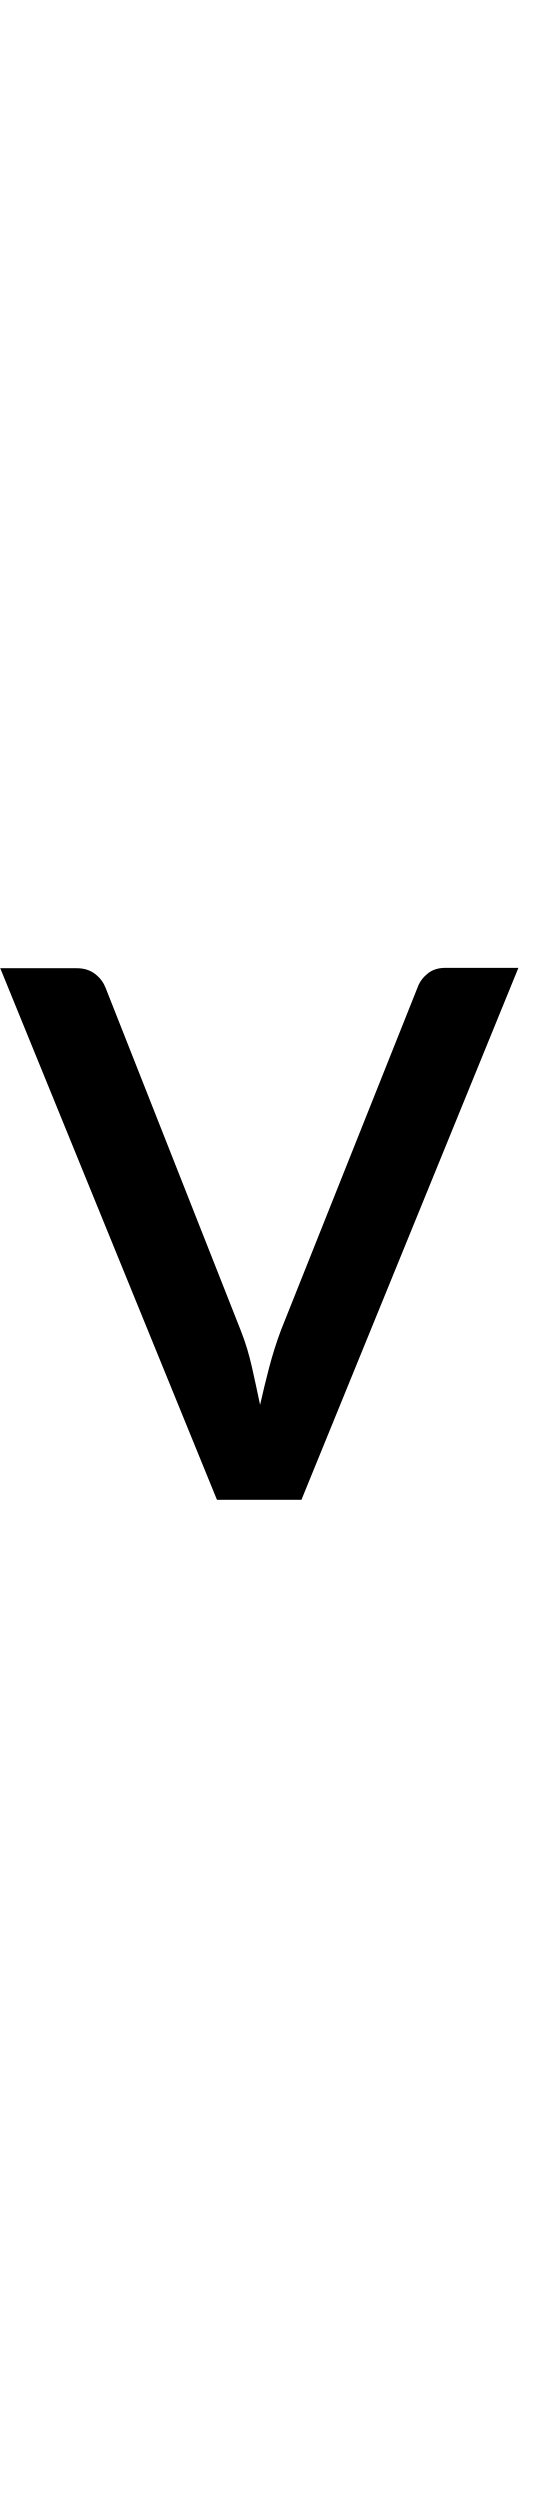
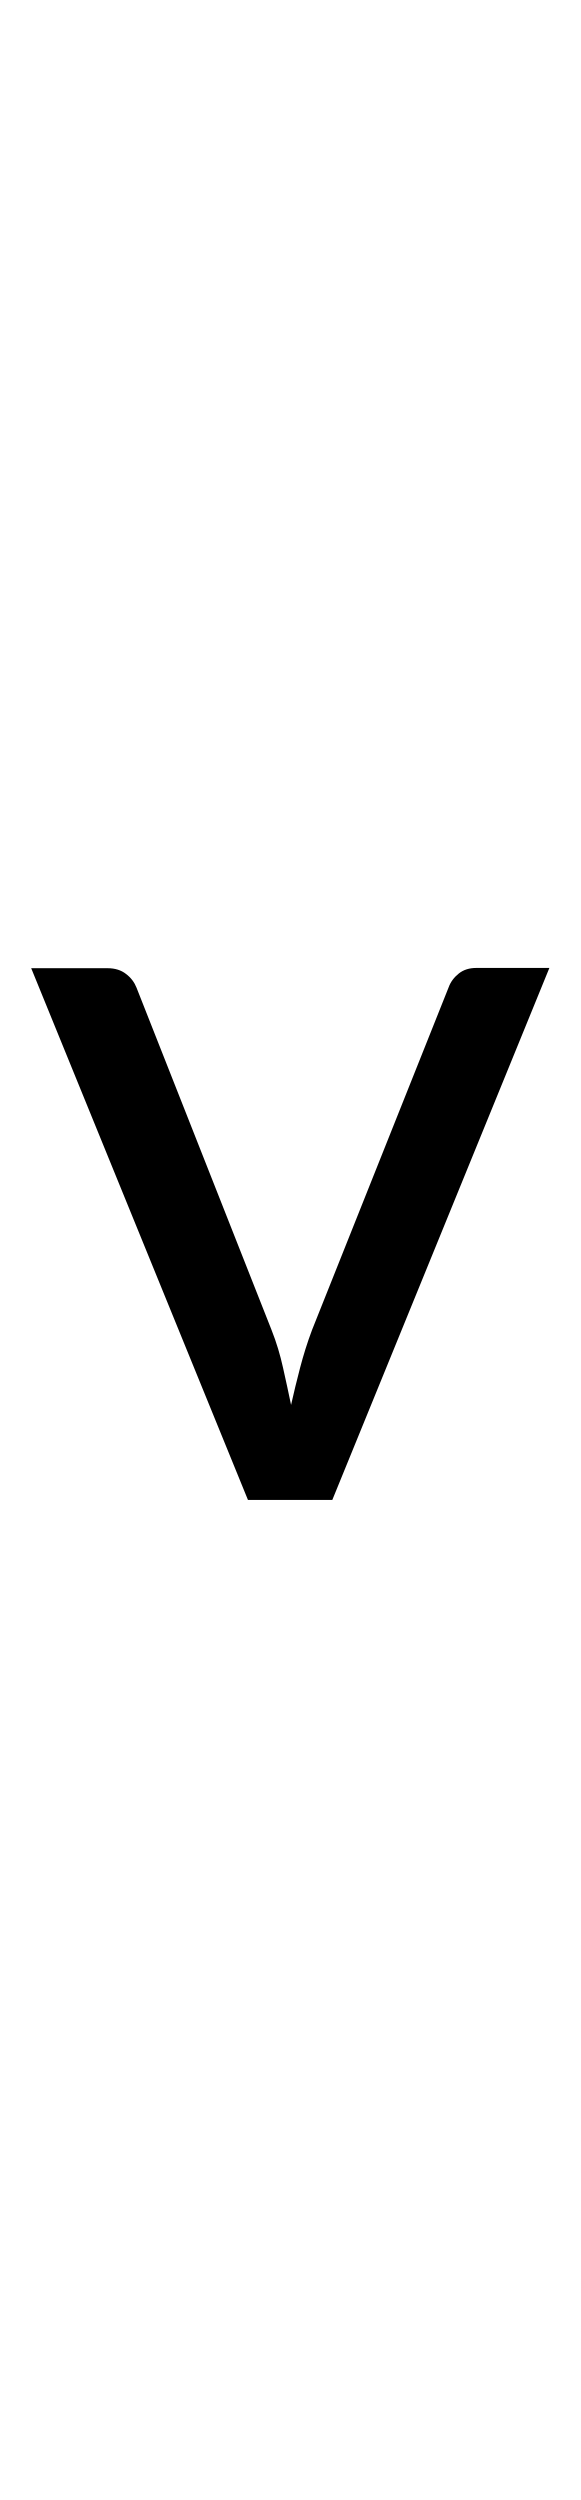
- <svg xmlns="http://www.w3.org/2000/svg" version="1.1" width="6" height="28" viewBox="0 0 6 28">
+ <svg xmlns="http://www.w3.org/2000/svg" version="1.1" id="Capa_1" x="0px" y="0px" width="6.5px" height="28px" viewBox="0 0 6.5 28" enable-background="new 0 0 6.5 28" xml:space="preserve">
  <g id="icomoon-ignore">
-     <line stroke-width="1" x1="" y1="" x2="" y2="" stroke="#449FDB" opacity="" />
+     <line fill="none" stroke="#449FDB" x1="3.25" y1="0" x2="3.25" y2="0" />
  </g>
-   <path d="M0 10.844h0.86c0.081 0 0.151 0.022 0.204 0.064 0.056 0.042 0.095 0.095 0.118 0.154l1.512 3.833c0.056 0.14 0.098 0.283 0.129 0.423s0.062 0.28 0.090 0.417c0.031-0.137 0.064-0.277 0.101-0.417s0.081-0.283 0.134-0.423l1.529-3.836c0.022-0.062 0.062-0.115 0.115-0.157s0.118-0.062 0.196-0.062h0.818l-2.43 5.958h-0.946l-2.428-5.956z" opacity="1" visibility="false" fill="#000000" />
+   <path d="M0.347,10.844h0.86c0.081,0,0.151,0.022,0.204,0.064c0.056,0.042,0.095,0.095,0.118,0.154l1.512,3.833  c0.056,0.141,0.098,0.283,0.129,0.424c0.031,0.14,0.062,0.279,0.09,0.416c0.031-0.137,0.064-0.276,0.101-0.416  c0.037-0.141,0.081-0.283,0.134-0.424l1.529-3.835c0.022-0.062,0.062-0.115,0.115-0.157s0.118-0.062,0.196-0.062h0.818l-2.431,5.958  H2.777l-2.428-5.956L0.347,10.844z" />
</svg>
